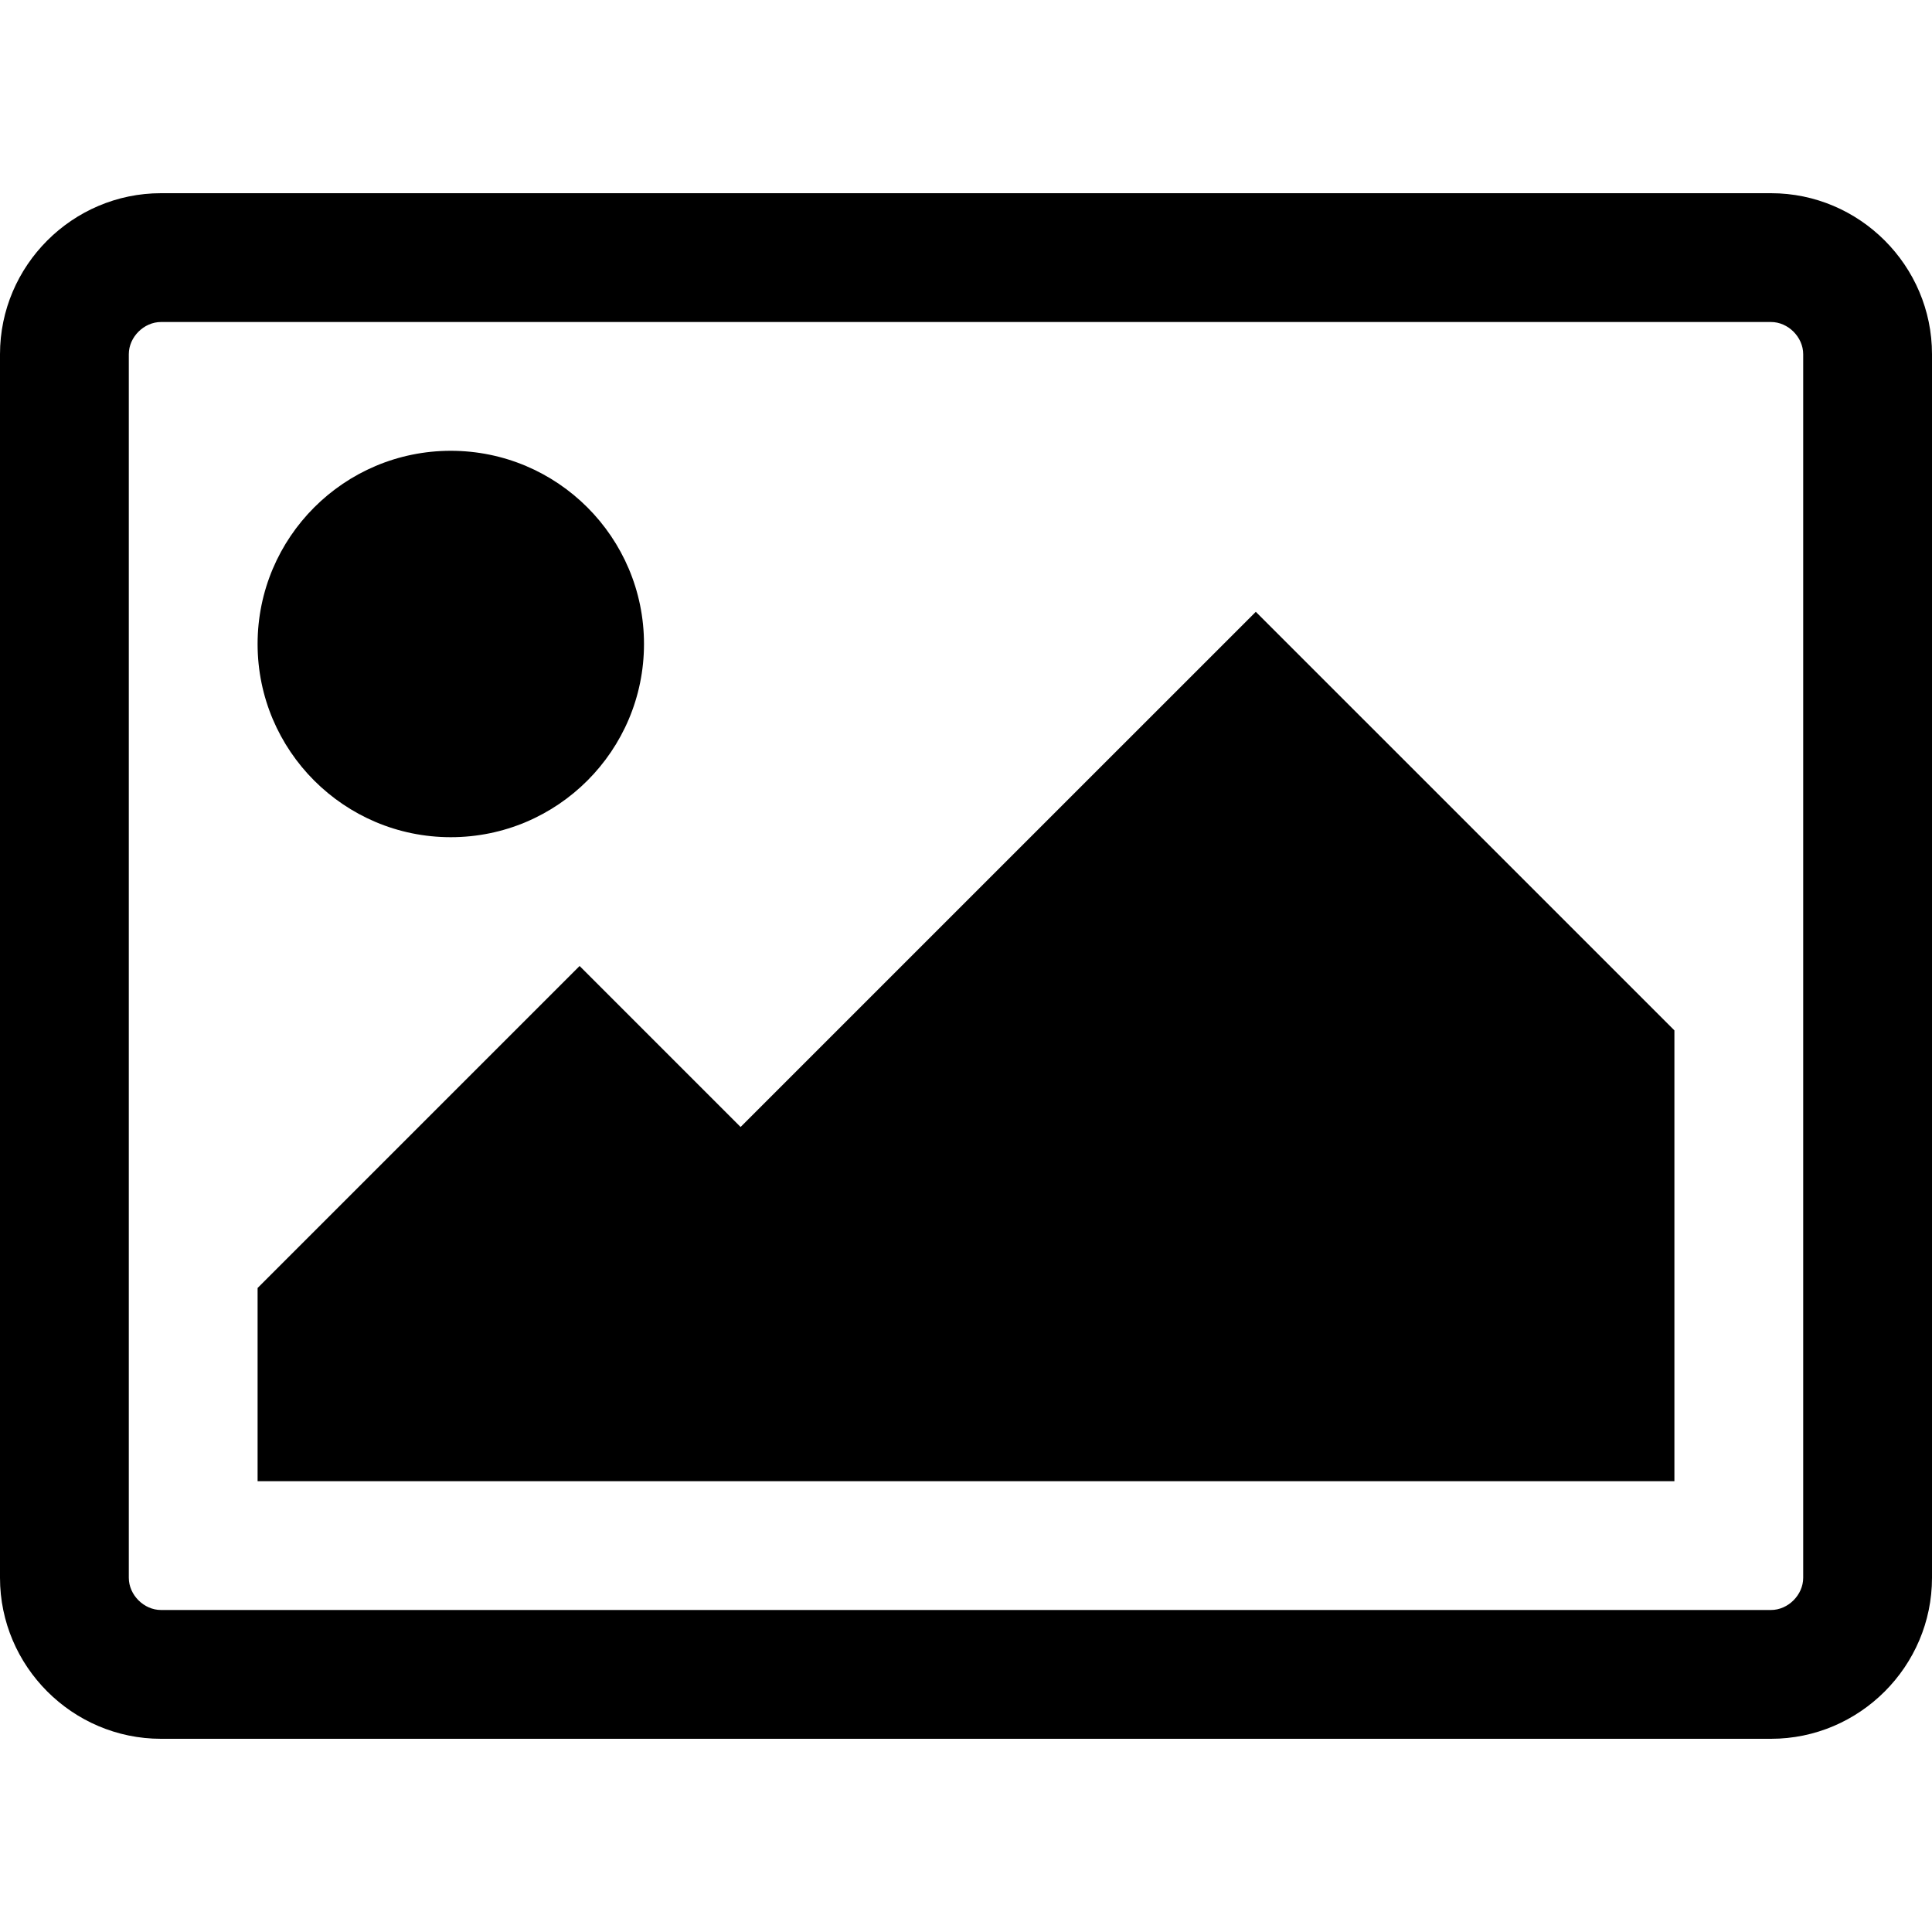
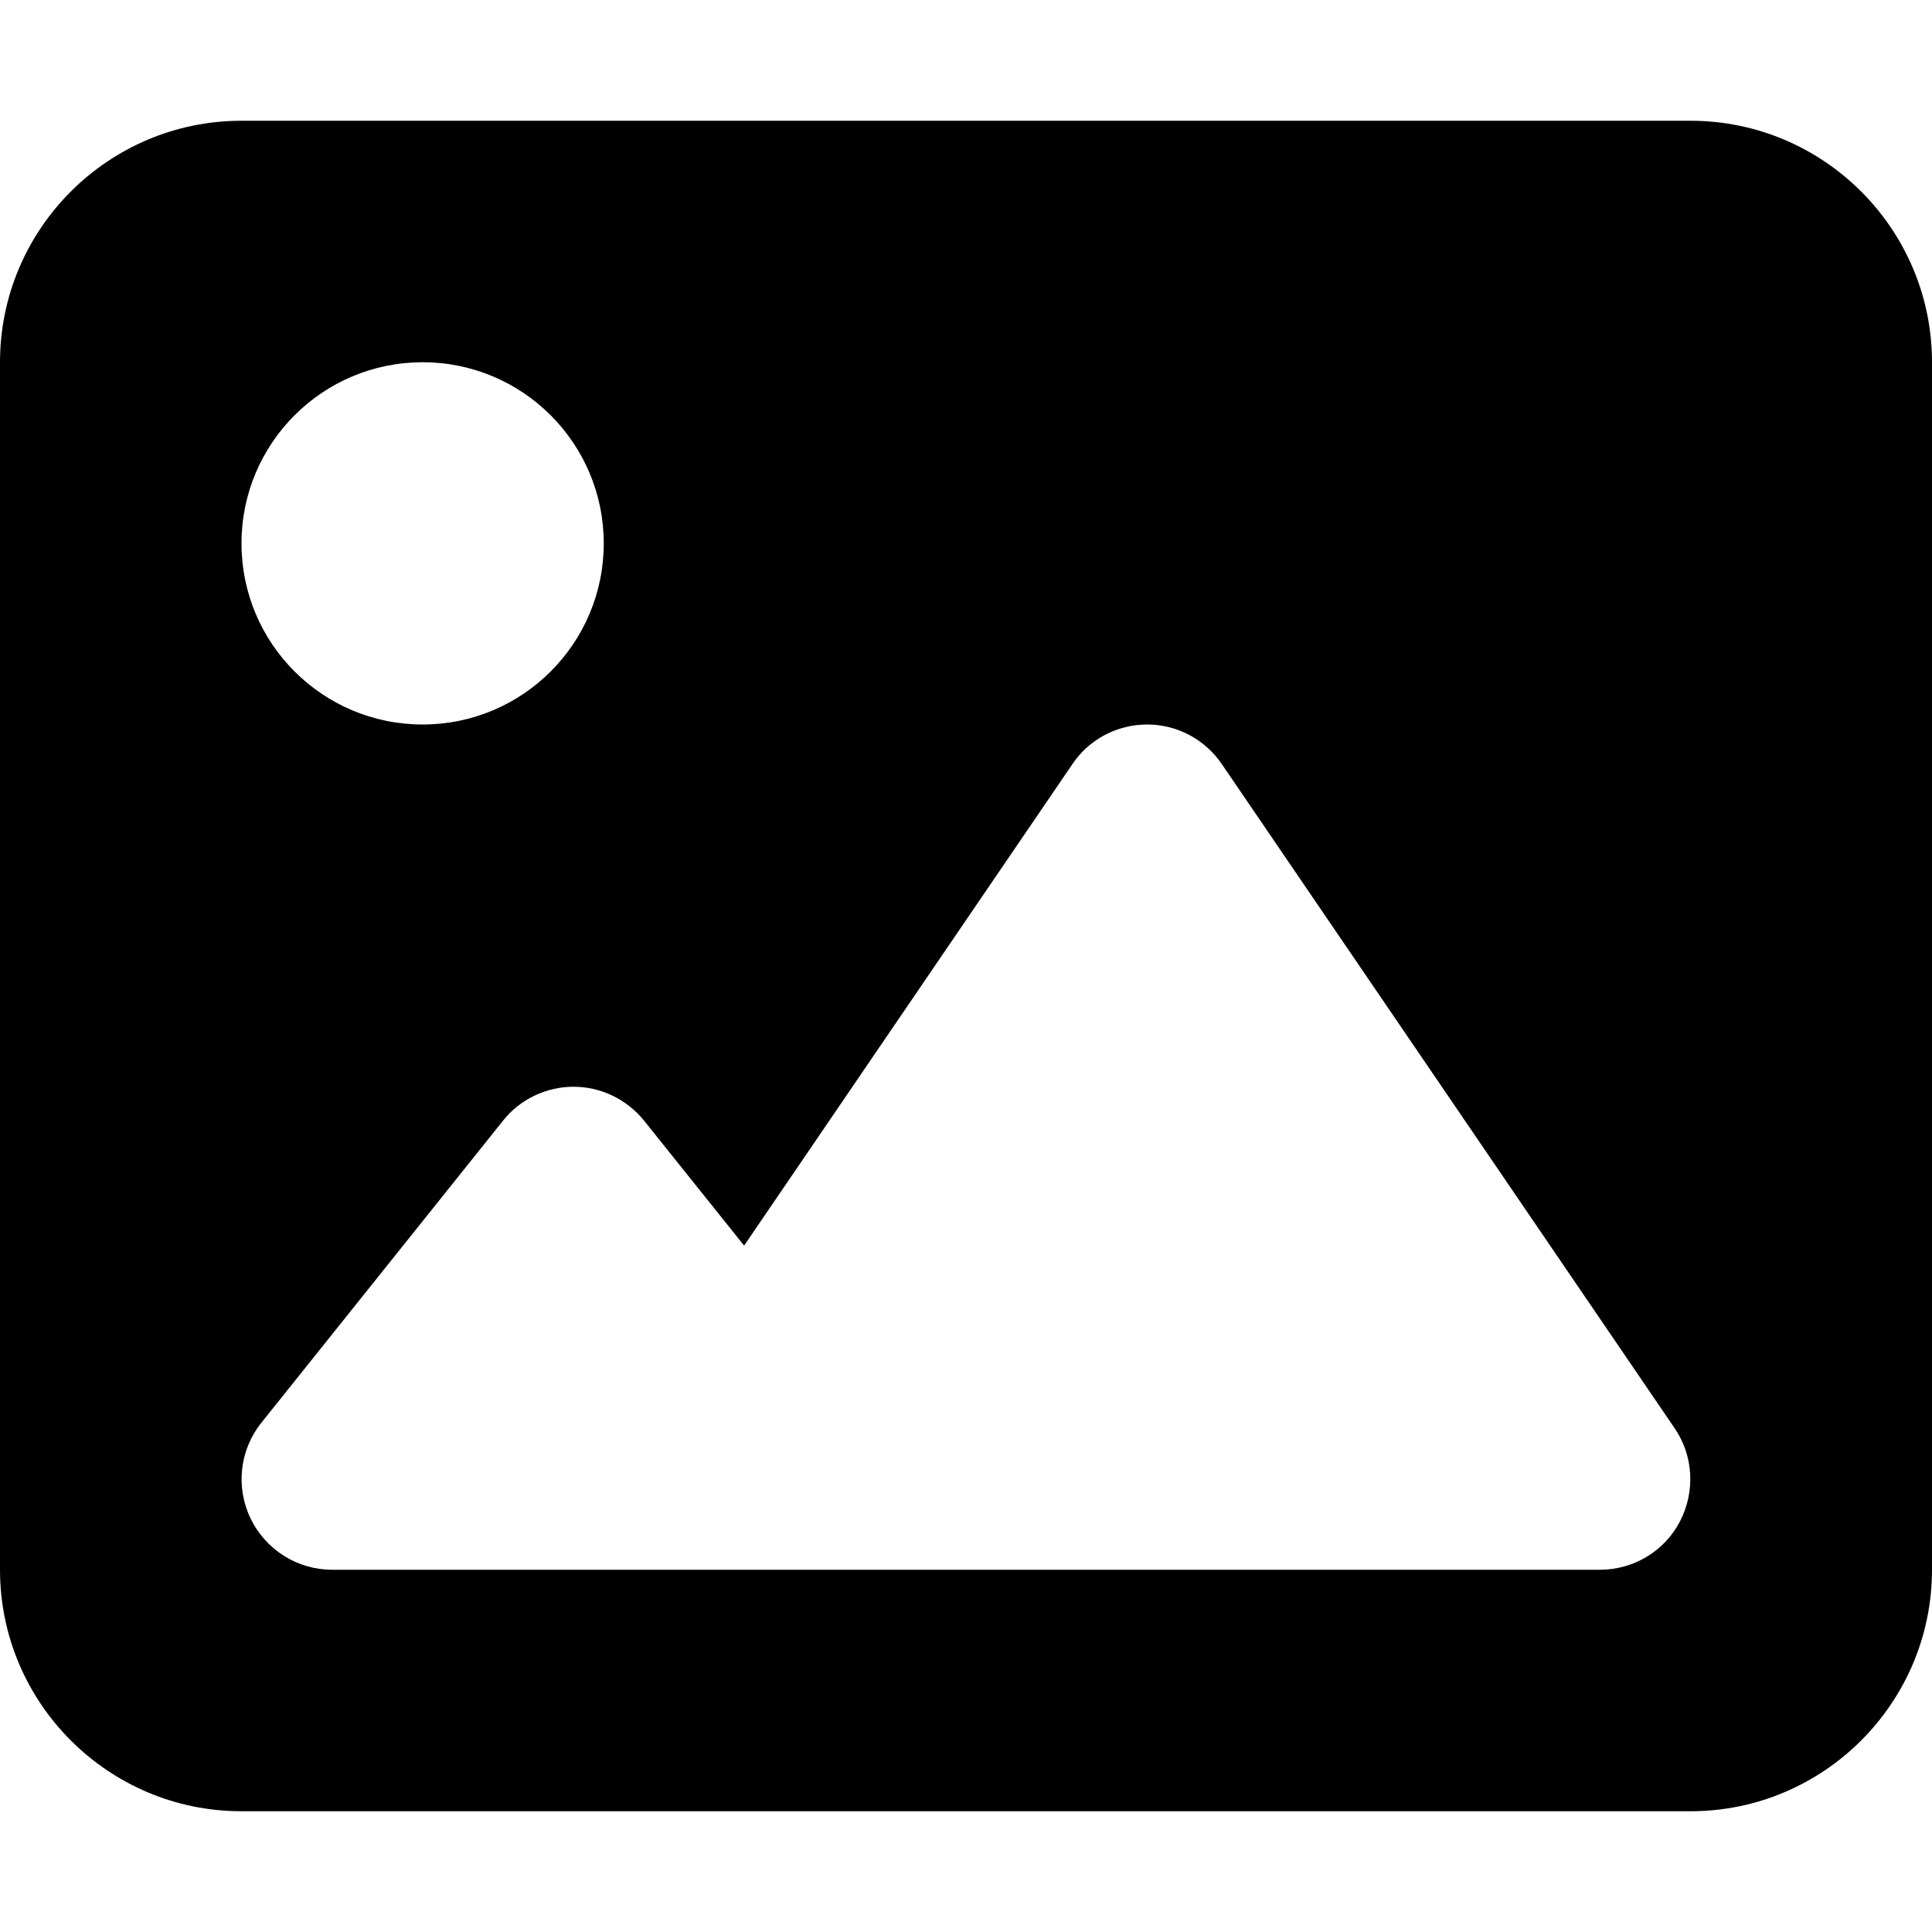
- <svg xmlns="http://www.w3.org/2000/svg" viewBox="0 0 100 100">
-   <path d="M33.333 33.333c0 5.521-4.479 10-10 10-5.52 0-10-4.479-10-10 0-5.52 4.48-10 10-10 5.521 0 10 4.48 10 10zm53.334 20v23.334H13.333v-10L30 50l8.333 8.333L65 31.667l21.667 21.666zm5-36.666H8.333c-.885 0-1.666.78-1.666 1.666v63.334c0 .885.78 1.666 1.666 1.666h83.334c.885 0 1.666-.78 1.666-1.666V18.333c0-.885-.78-1.666-1.666-1.666zM100 18.333v63.334C100 86.25 96.25 90 91.667 90H8.333C3.75 90 0 86.25 0 81.667V18.333C0 13.75 3.75 10 8.333 10h83.334C96.25 10 100 13.75 100 18.333z" />
+ <svg xmlns="http://www.w3.org/2000/svg" viewBox="0 0 512 512">
+   <path d="M0 96C0 60.7 28.7 32 64 32H448c35.3 0 64 28.7 64 64V416c0 35.3-28.7 64-64 64H64c-35.3 0-64-28.7-64-64V96zM323.8 202.5c-4.5-6.6-11.9-10.5-19.8-10.5s-15.4 3.9-19.8 10.5l-87 127.6L170.7 297c-4.6-5.7-11.5-9-18.7-9s-14.2 3.3-18.7 9l-64 80c-5.8 7.2-6.9 17.1-2.9 25.4s12.4 13.6 21.6 13.6h96 32H424c8.9 0 17.1-4.9 21.2-12.8s3.6-17.4-1.4-24.7l-120-176zM112 192a48 48 0 1 0 0-96 48 48 0 1 0 0 96z" />
</svg>
